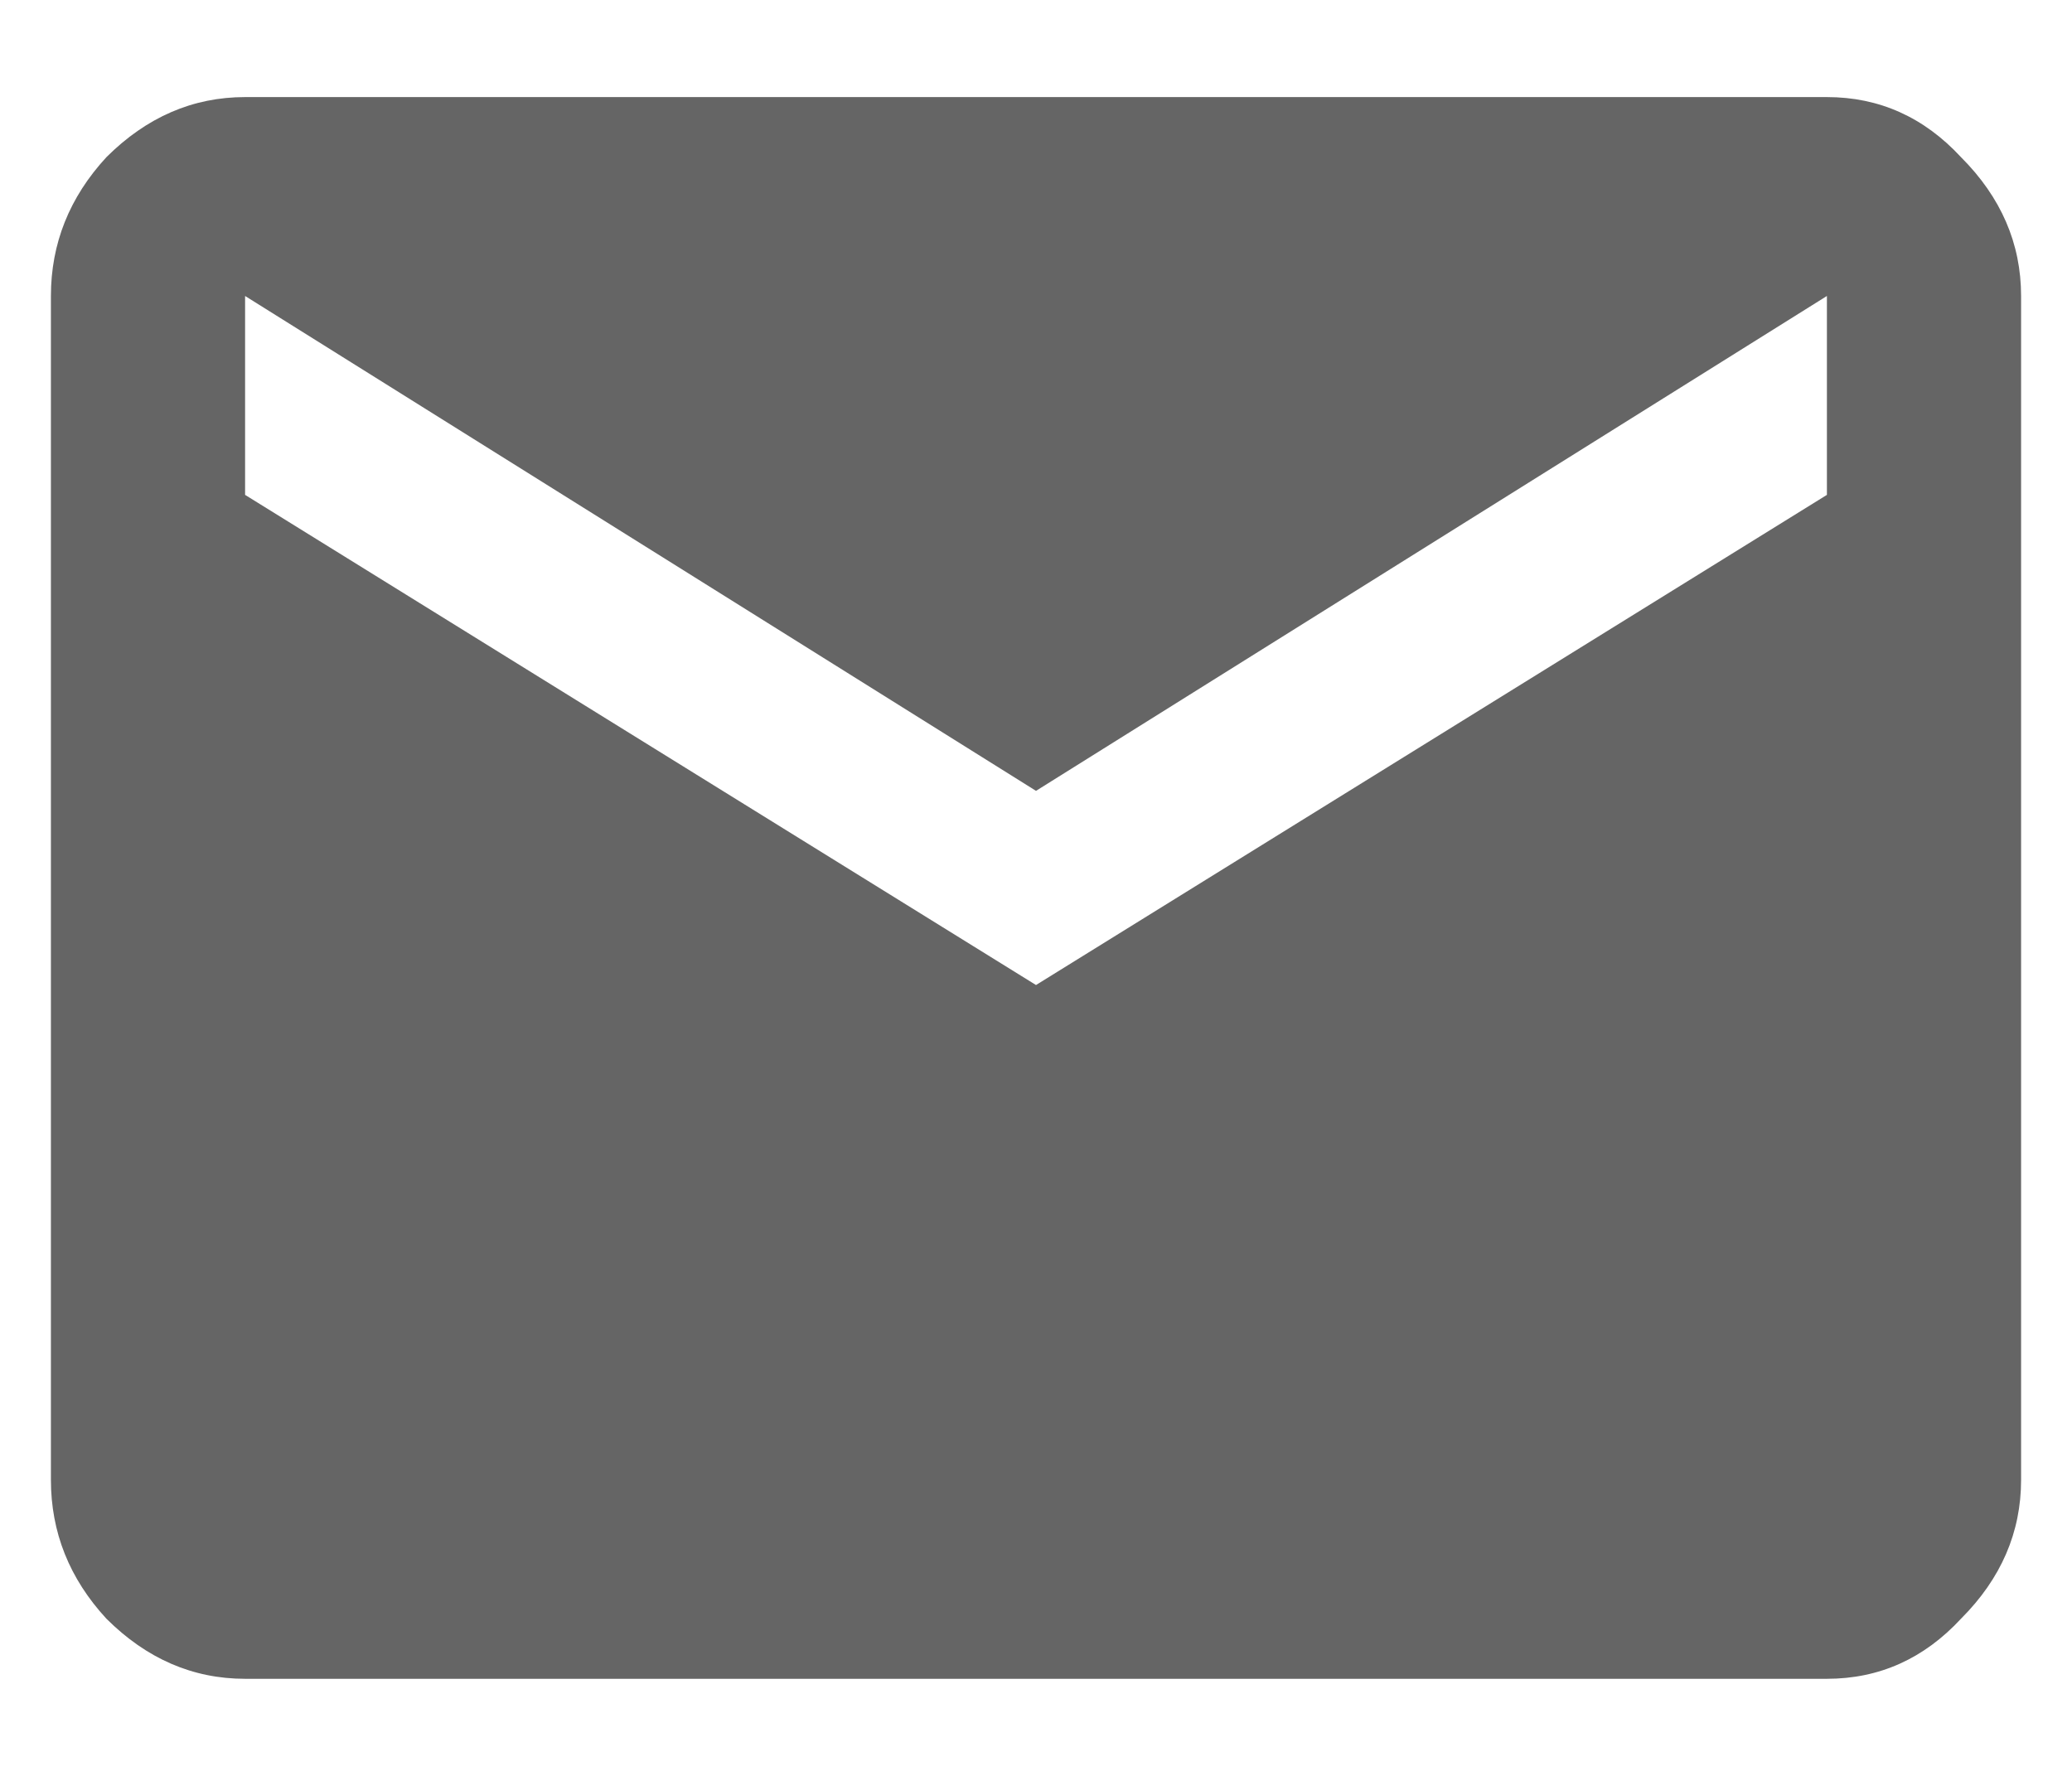
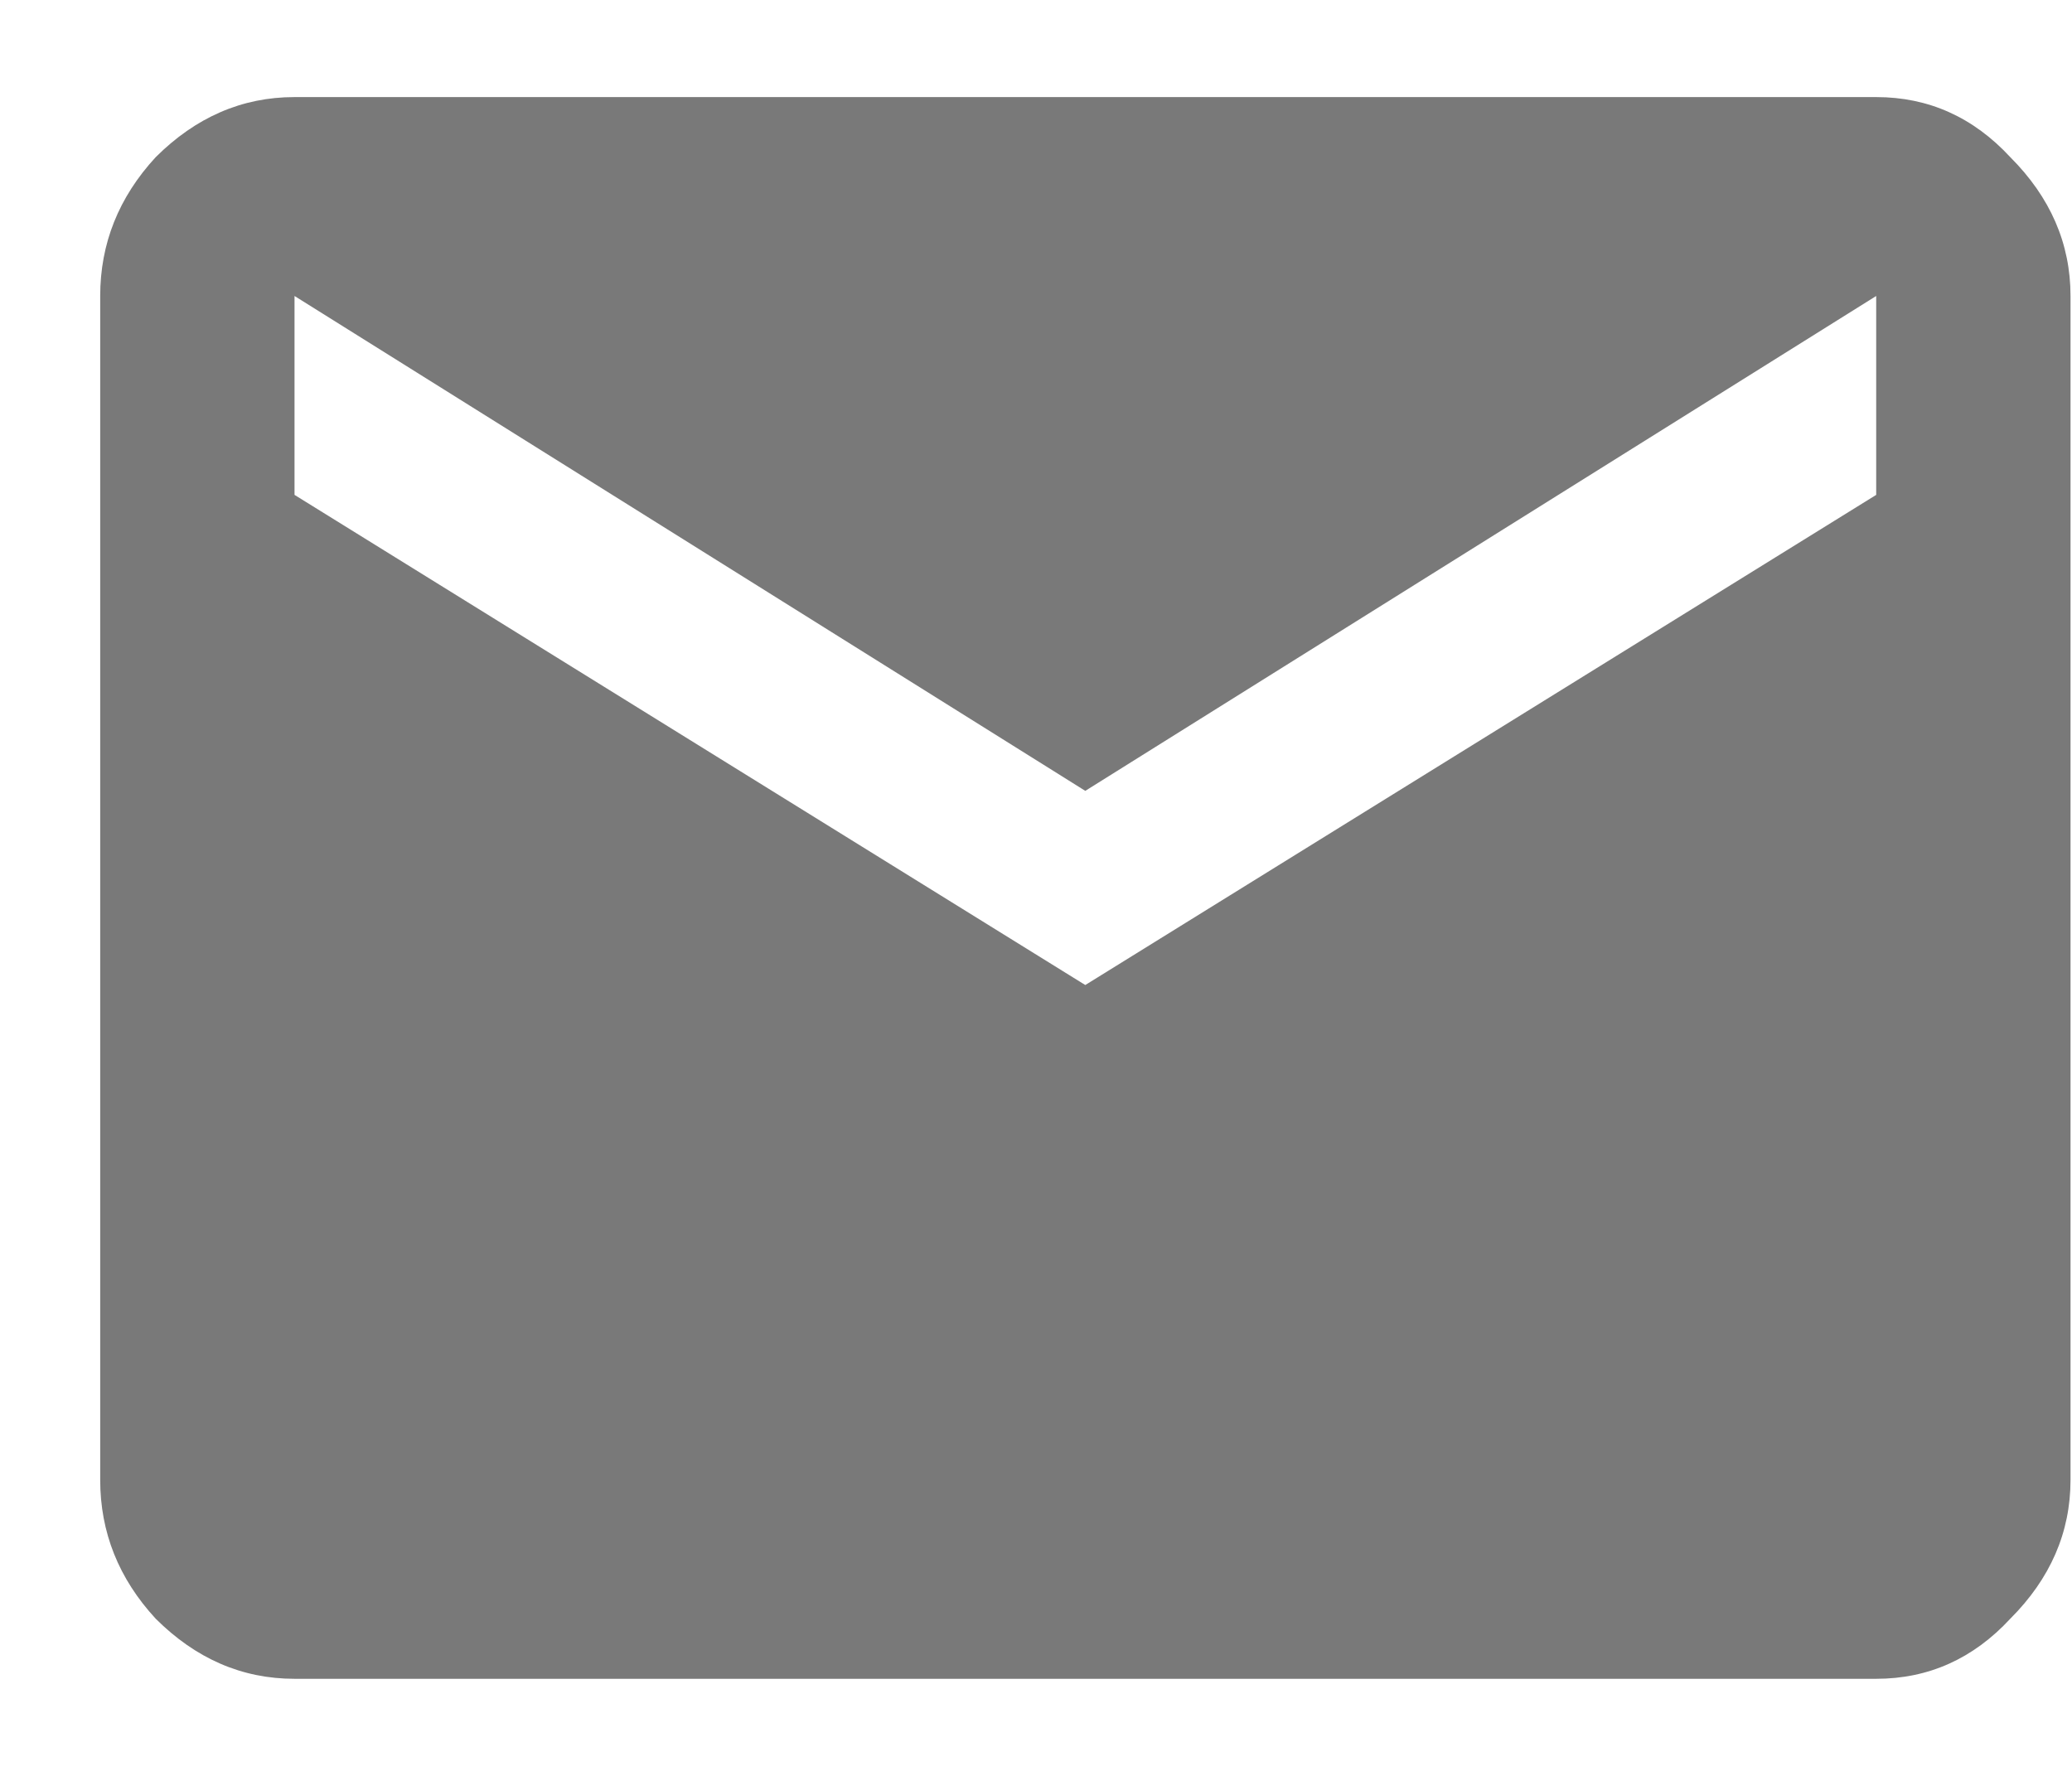
<svg xmlns="http://www.w3.org/2000/svg" width="14" height="12" viewBox="0 0 14 12" fill="none">
-   <path d="M12.344 3.344V2L7 5.344L1.656 2V3.344L7 6.656L12.344 3.344ZM12.344 0.656C12.698 0.656 13 0.792 13.25 1.062C13.521 1.333 13.656 1.646 13.656 2V10C13.656 10.354 13.521 10.667 13.25 10.938C13 11.208 12.698 11.344 12.344 11.344H1.656C1.302 11.344 0.99 11.208 0.719 10.938C0.469 10.667 0.344 10.354 0.344 10V2C0.344 1.646 0.469 1.333 0.719 1.062C0.99 0.792 1.302 0.656 1.656 0.656H12.344Z" fill="#656565" />
+   <path d="M12.677 3.344V2L7.333 5.344L1.99 2V3.344L7.333 6.656L12.677 3.344ZM12.677 0.656C13.031 0.656 13.333 0.792 13.583 1.062C13.854 1.333 13.99 1.646 13.99 2V10C13.99 10.354 13.854 10.667 13.583 10.938C13.333 11.208 13.031 11.344 12.677 11.344H1.99C1.635 11.344 1.323 11.208 1.052 10.938C0.802 10.667 0.677 10.354 0.677 10V2C0.677 1.646 0.802 1.333 1.052 1.062C1.323 0.792 1.635 0.656 1.99 0.656H12.677Z" fill="#797979" />
</svg>
